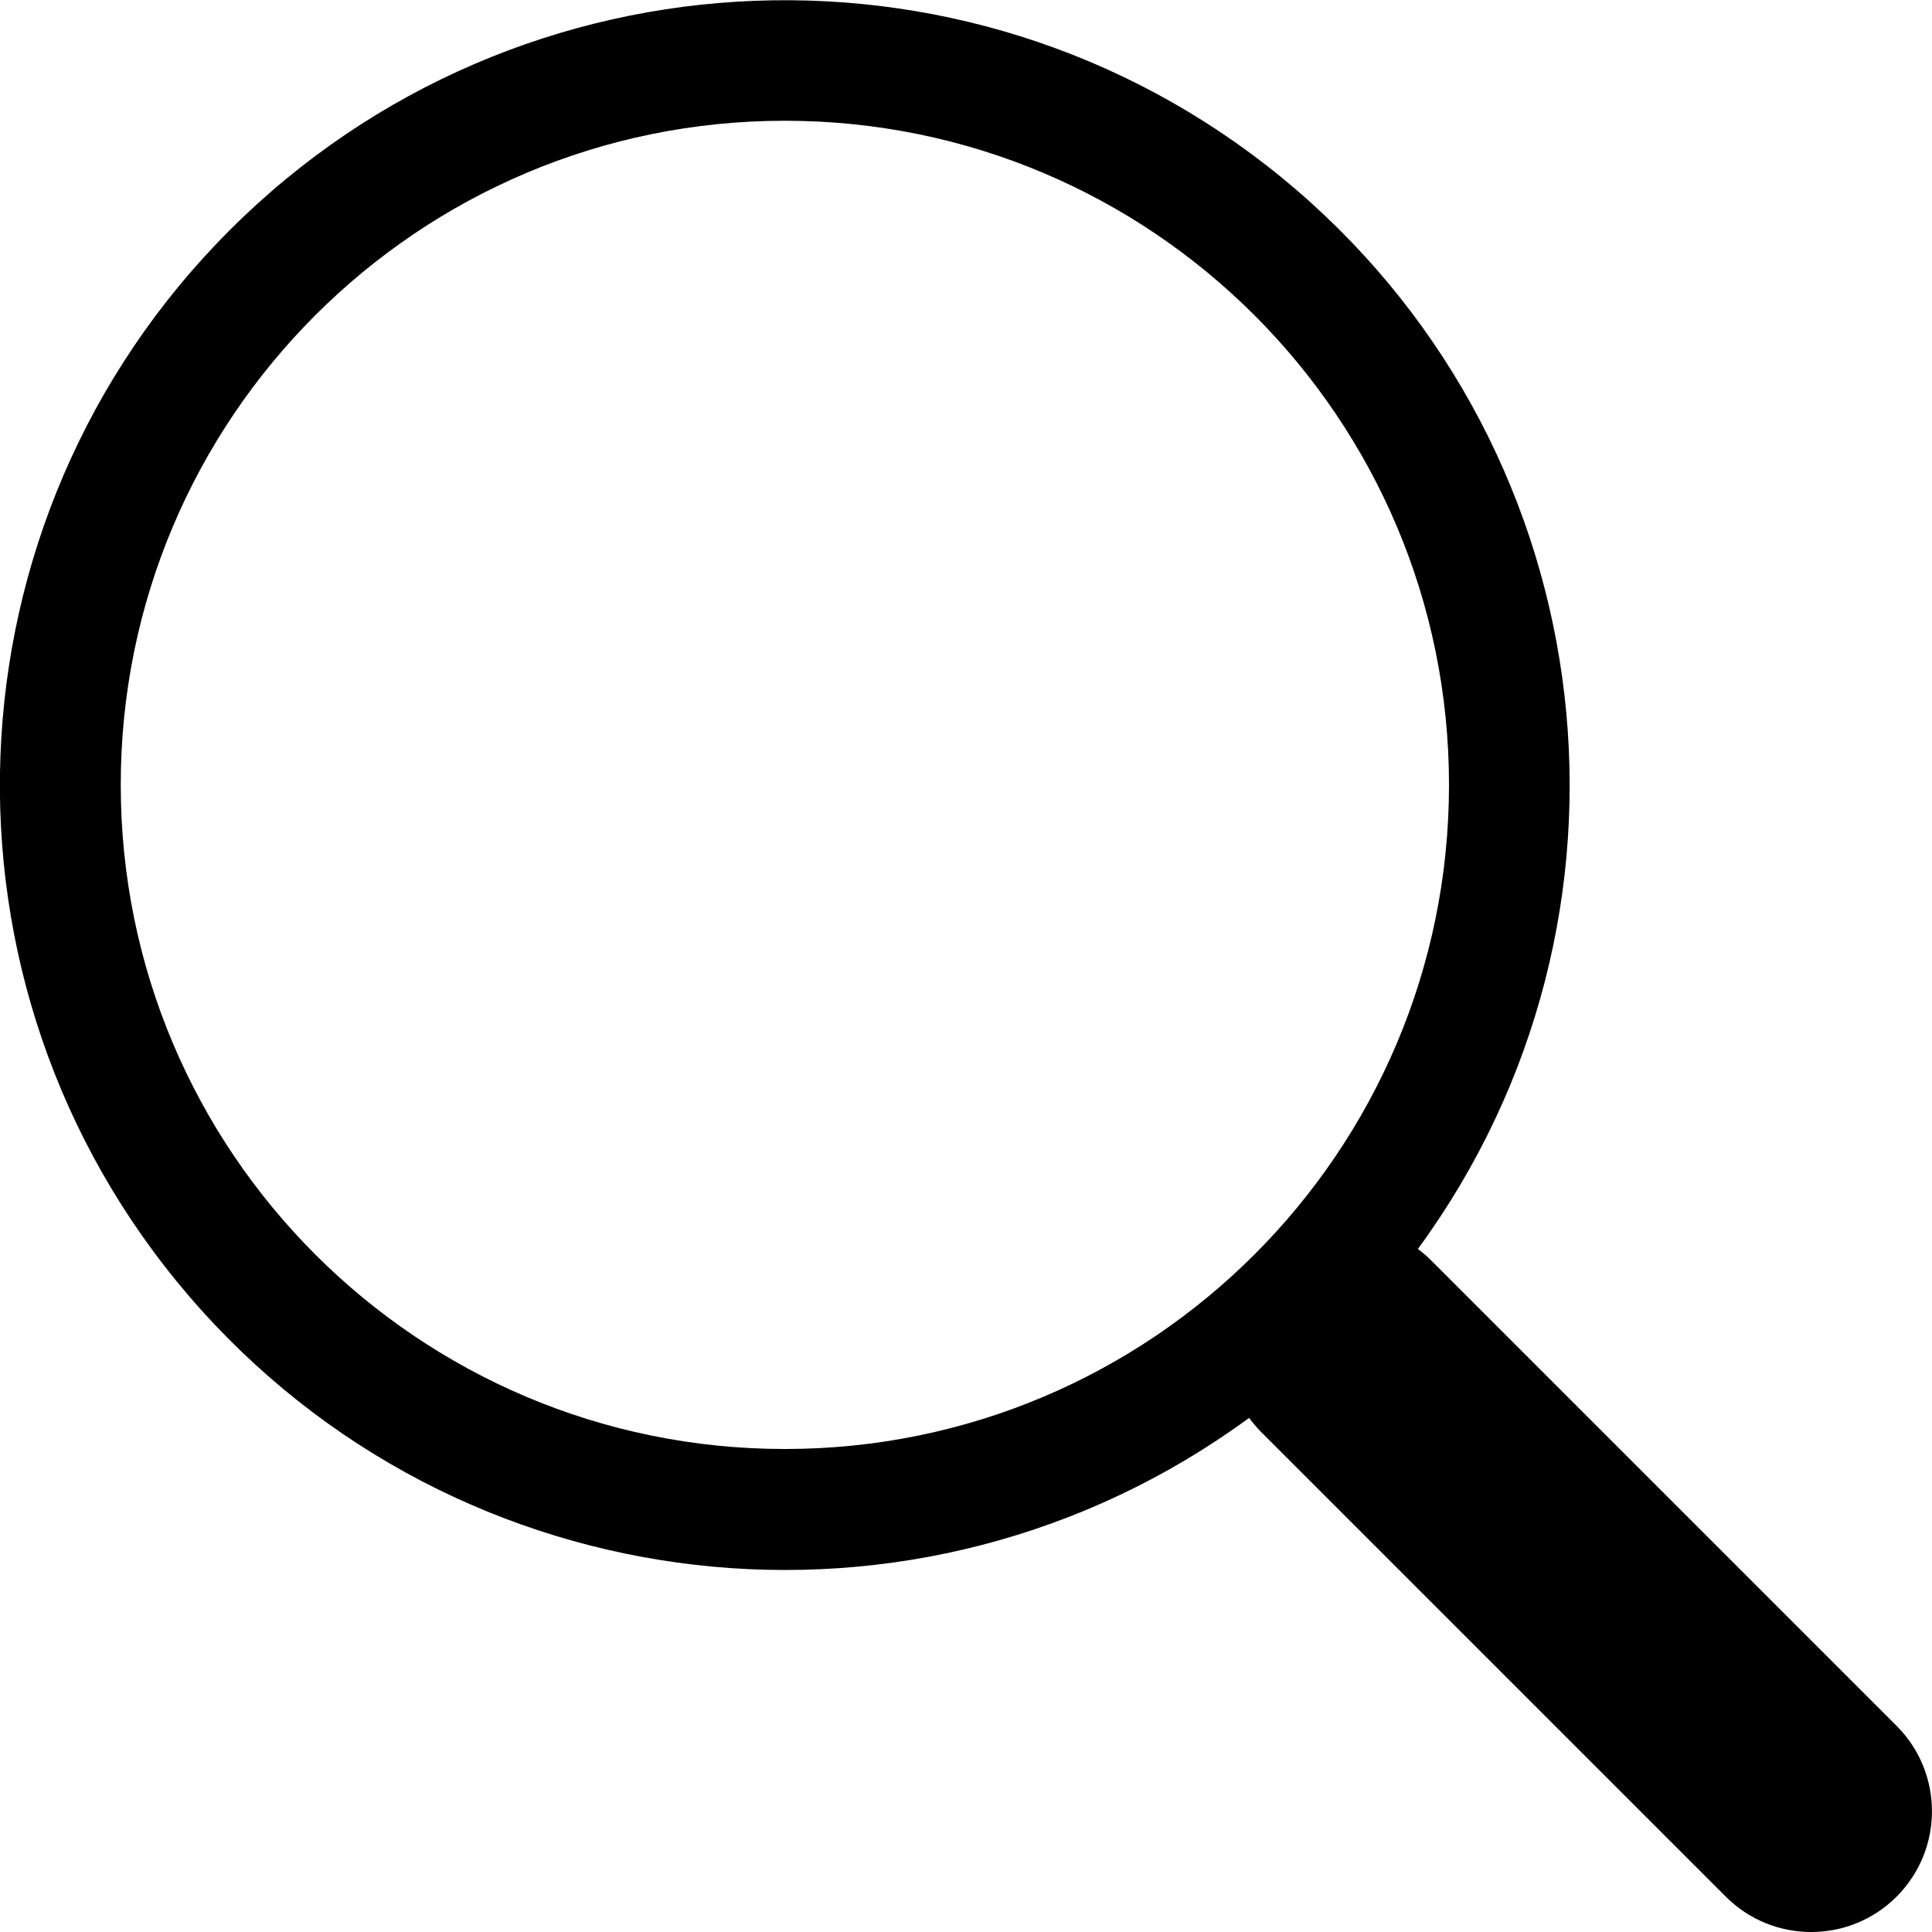
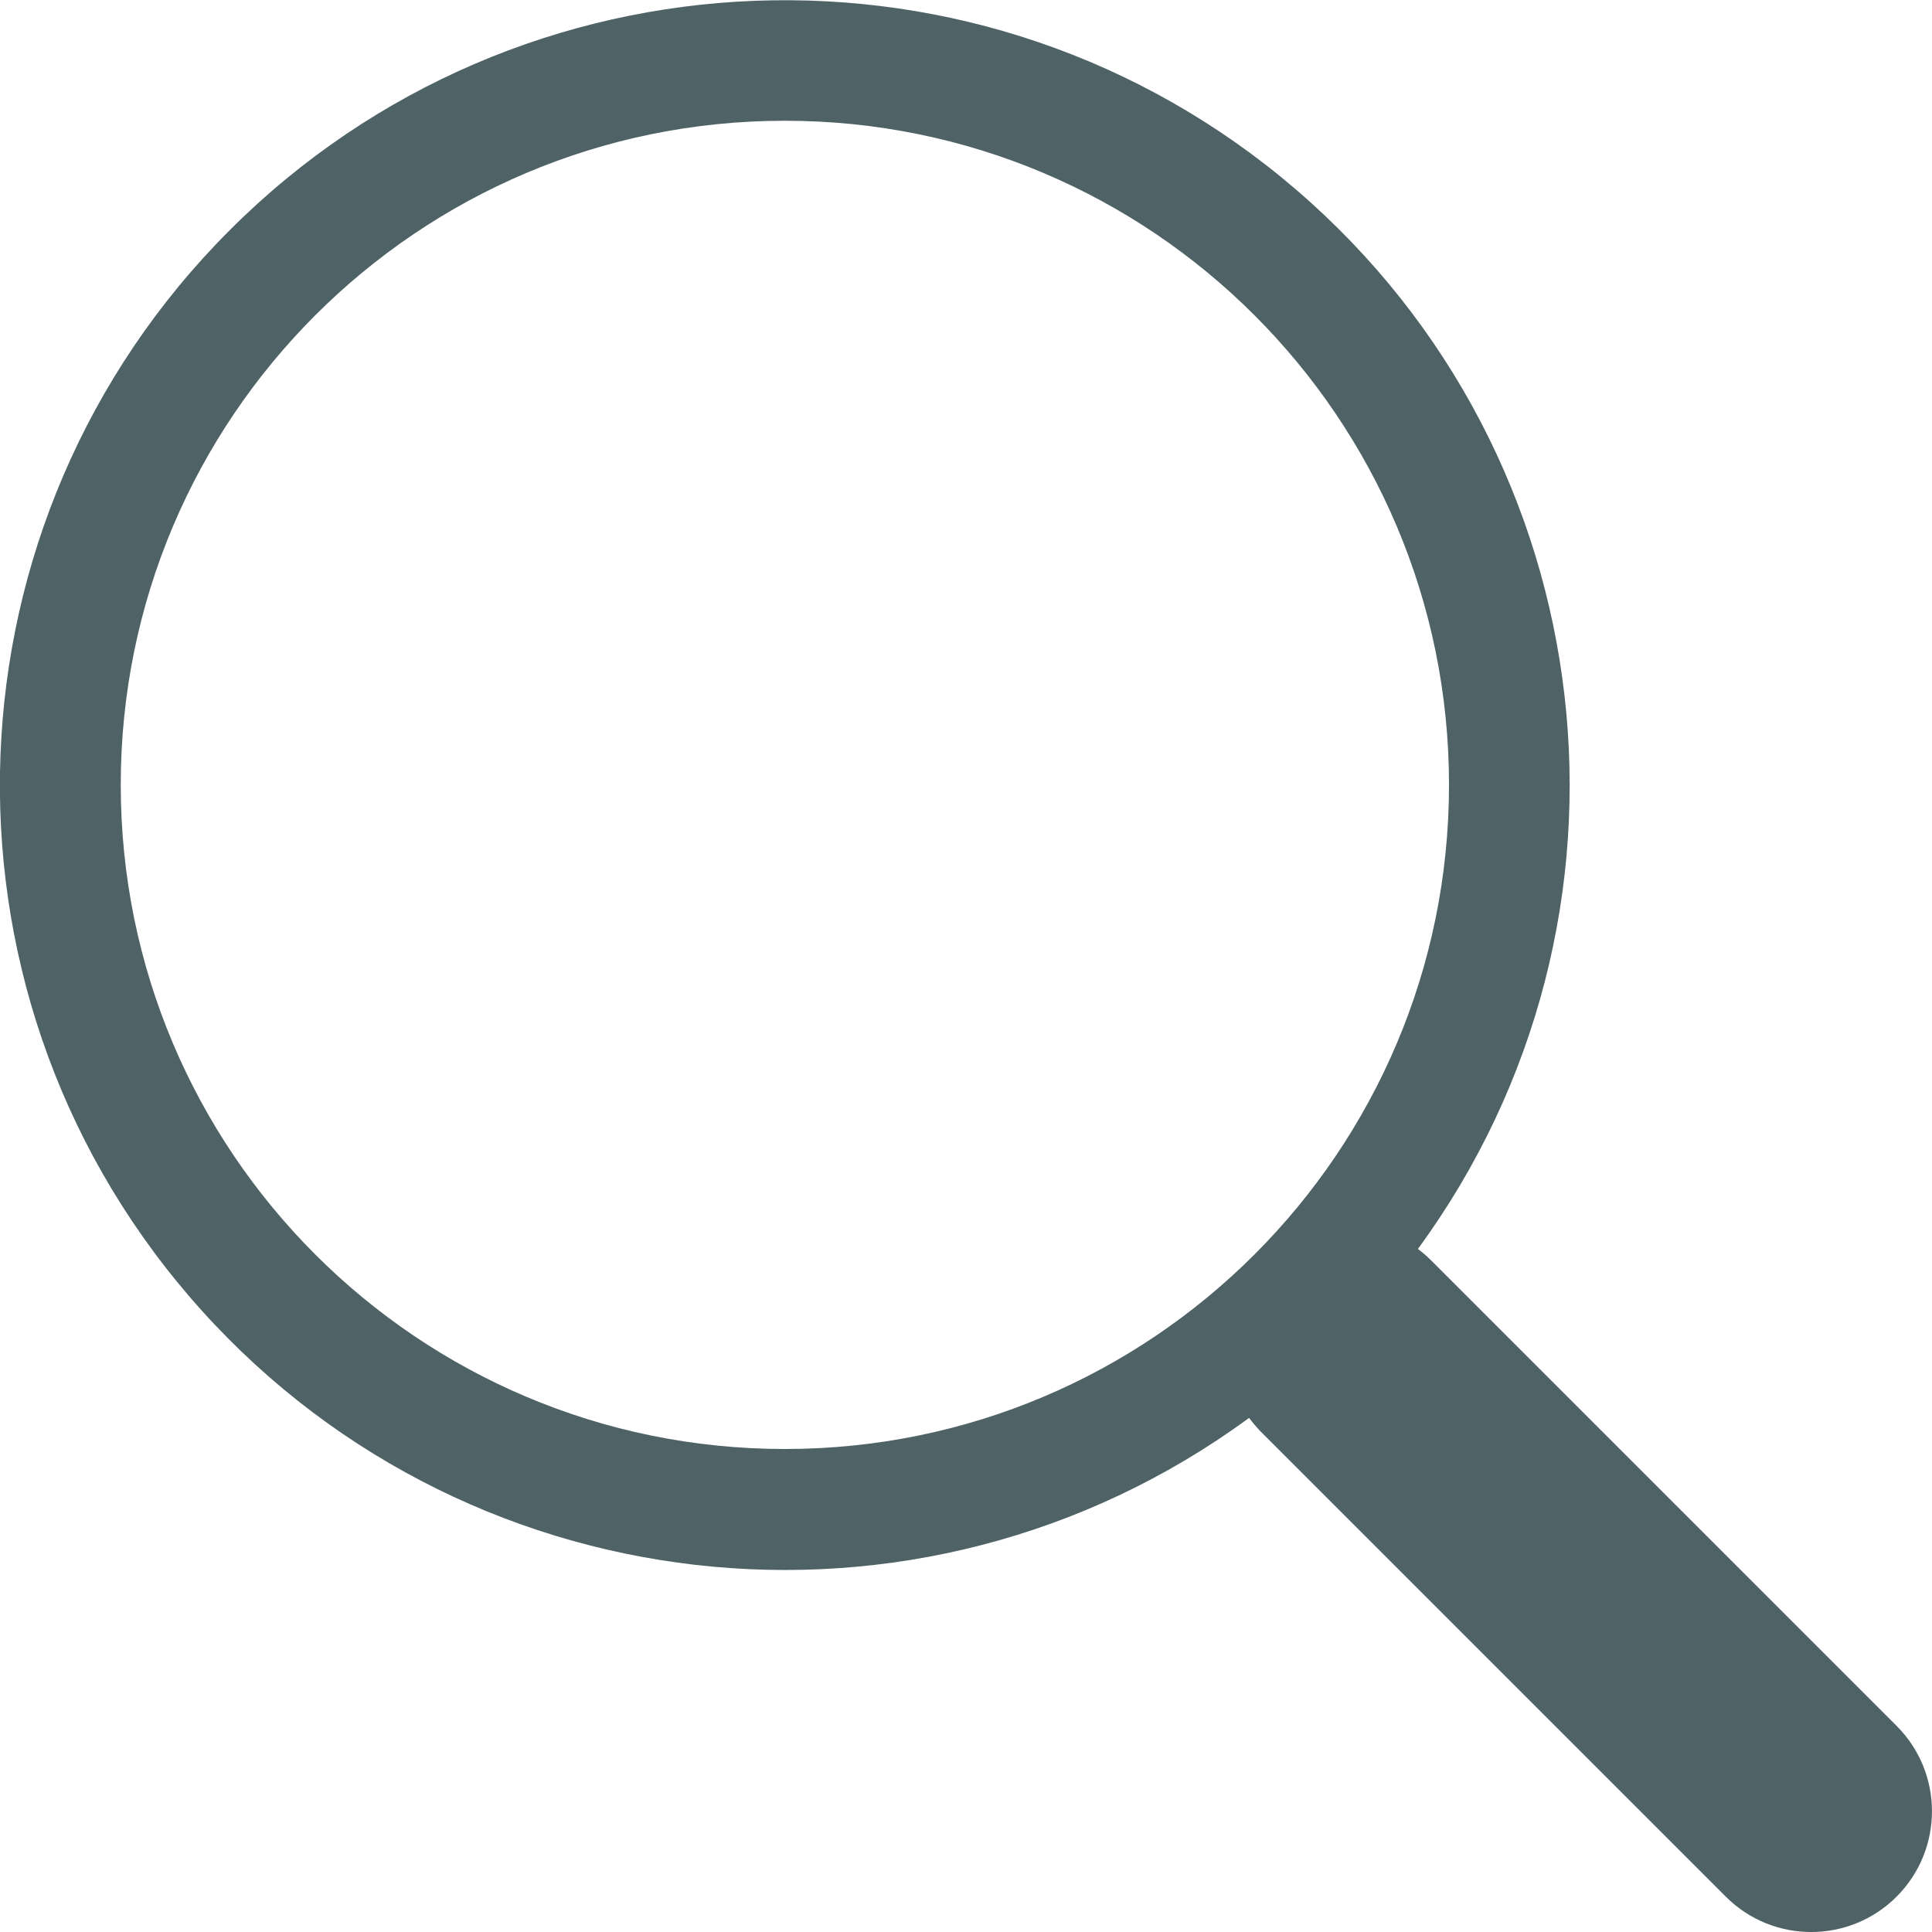
- <svg xmlns="http://www.w3.org/2000/svg" width="16" height="16" fill="currentColor" class="bi bi-search" viewBox="0 0 16 16">
+ <svg xmlns="http://www.w3.org/2000/svg" width="16" height="16" fill="#4F6367" class="bi bi-search" viewBox="0 0 16 16">
  <path d="M11.742 10.344a6.5 6.5 0 1 0-1.397 1.398h-.001c.03.04.062.078.098.115l3.85 3.85a1 1 0 0 0 1.415-1.414l-3.85-3.85a1.007 1.007 0 0 0-.115-.1zM12 6.5a5.5 5.5 0 1 1-11 0 5.5 5.5 0 0 1 11 0z" />
</svg>
